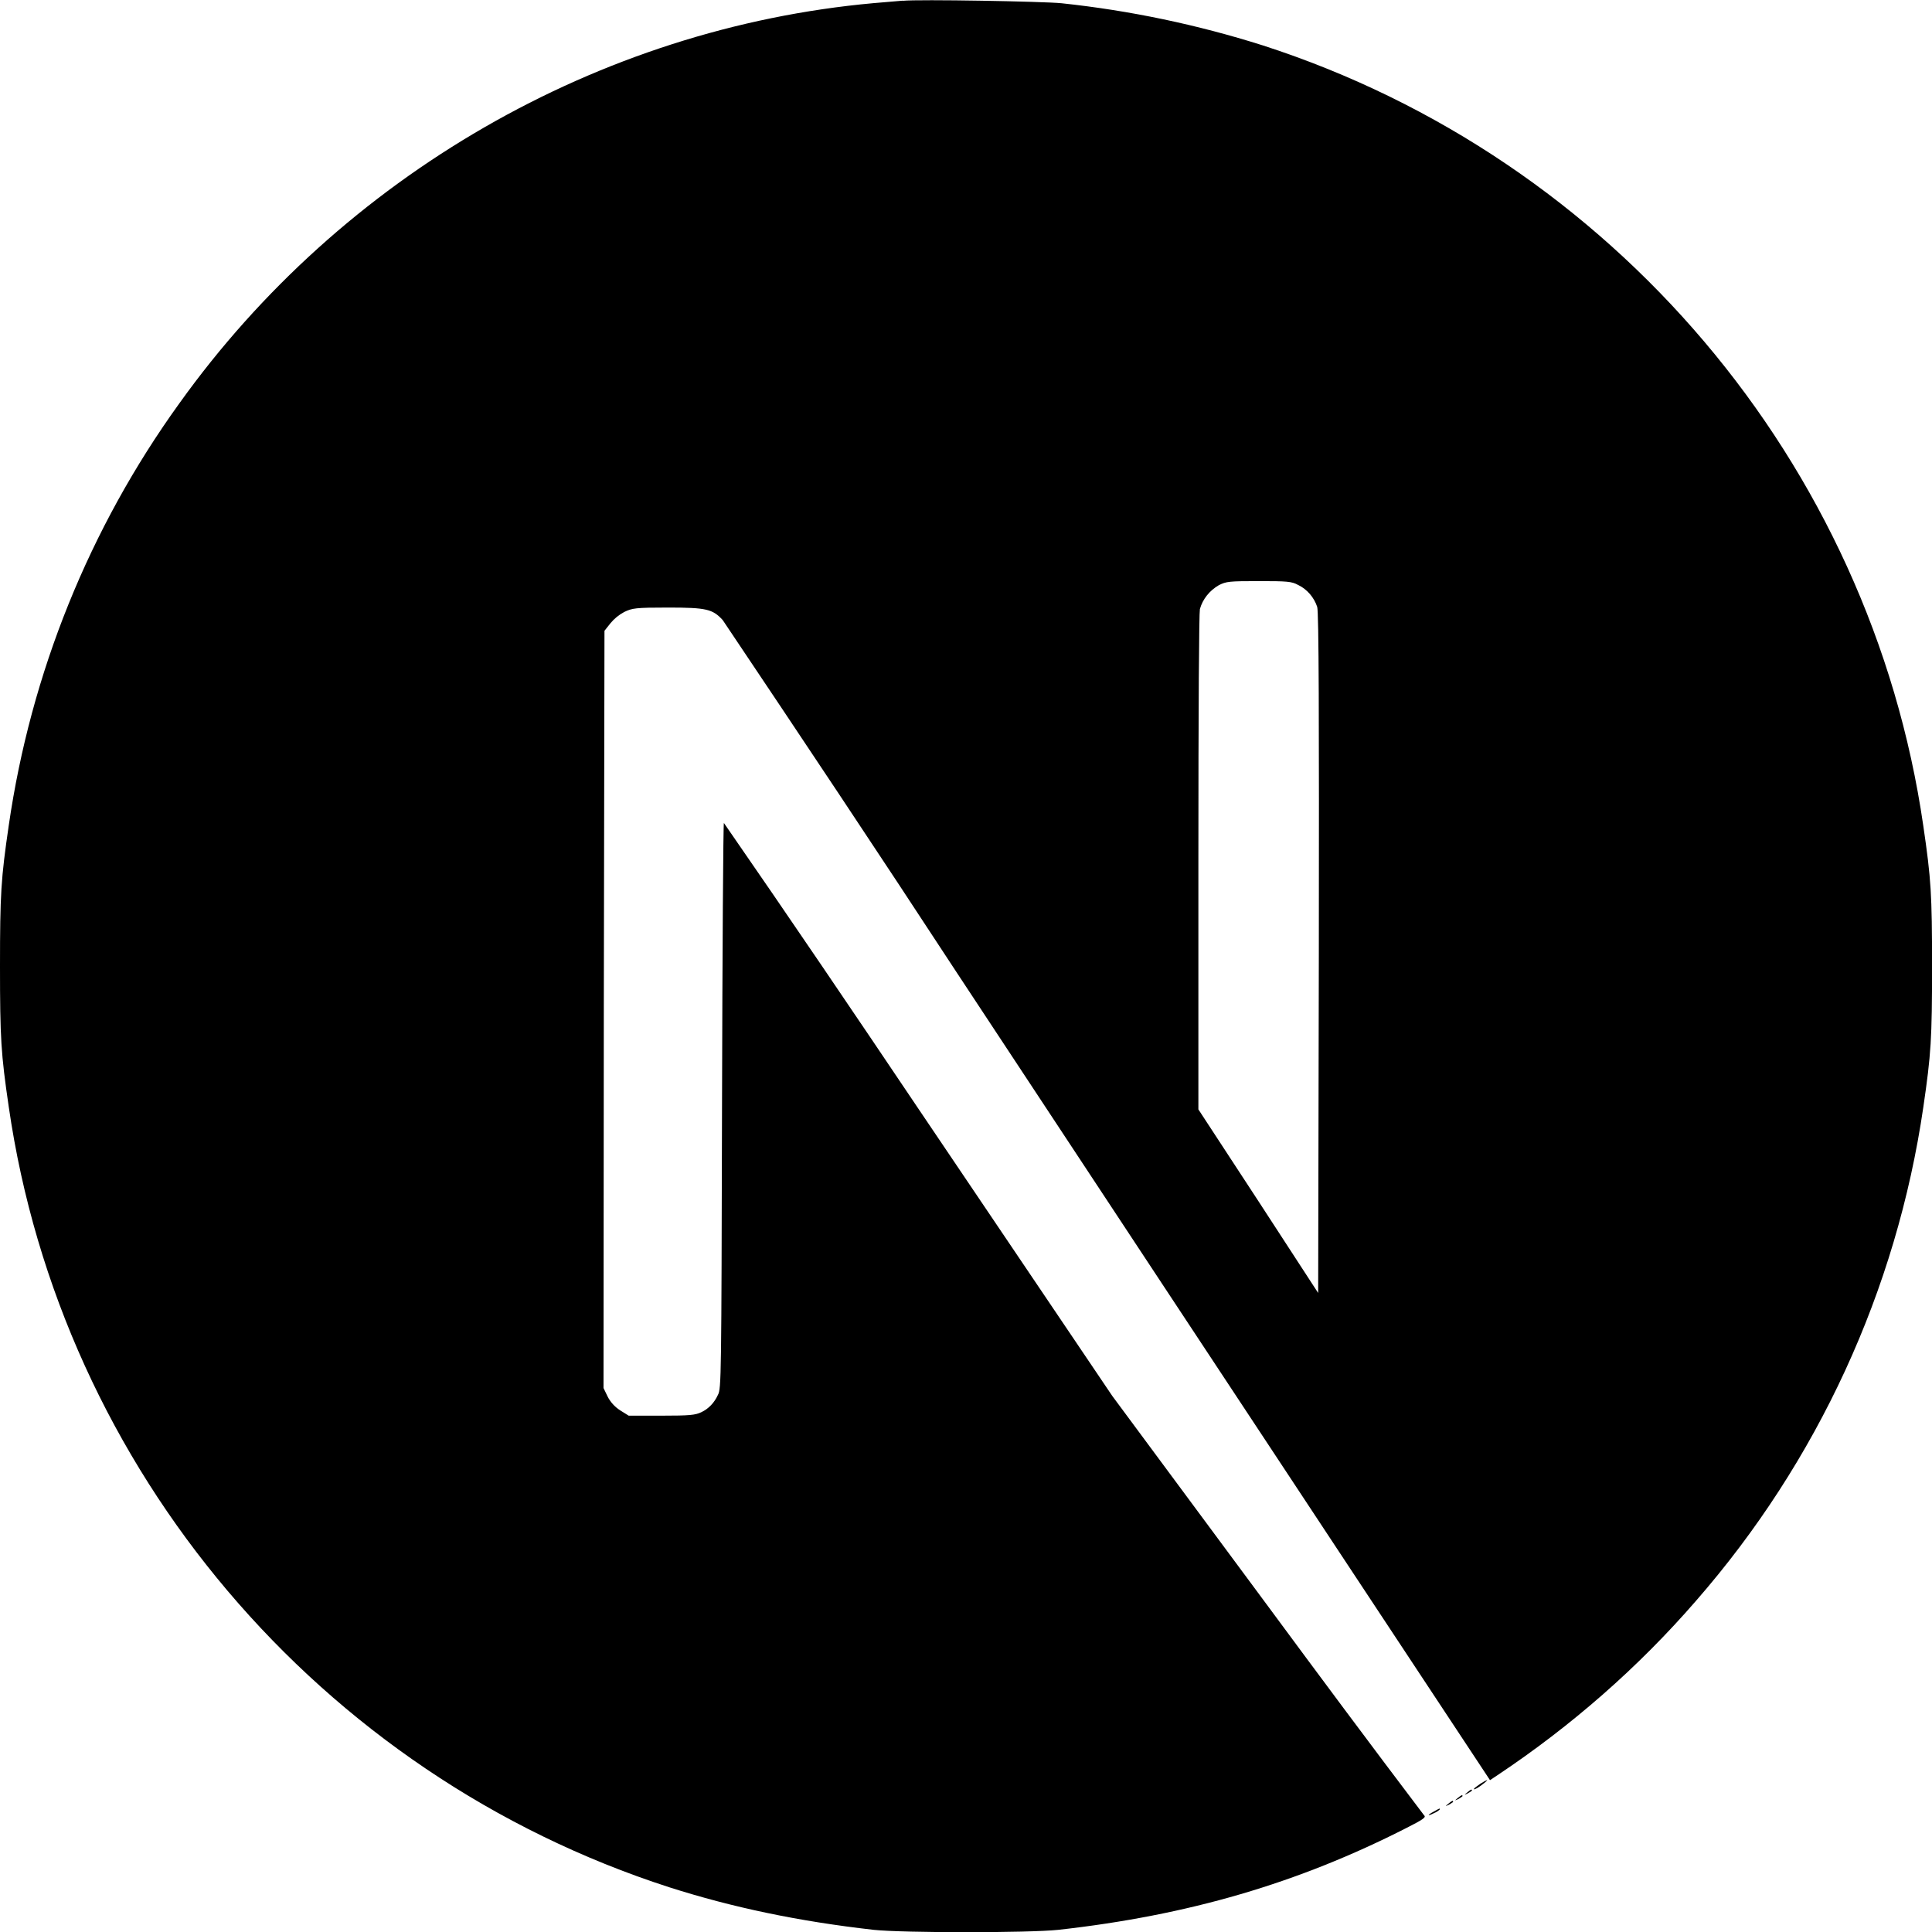
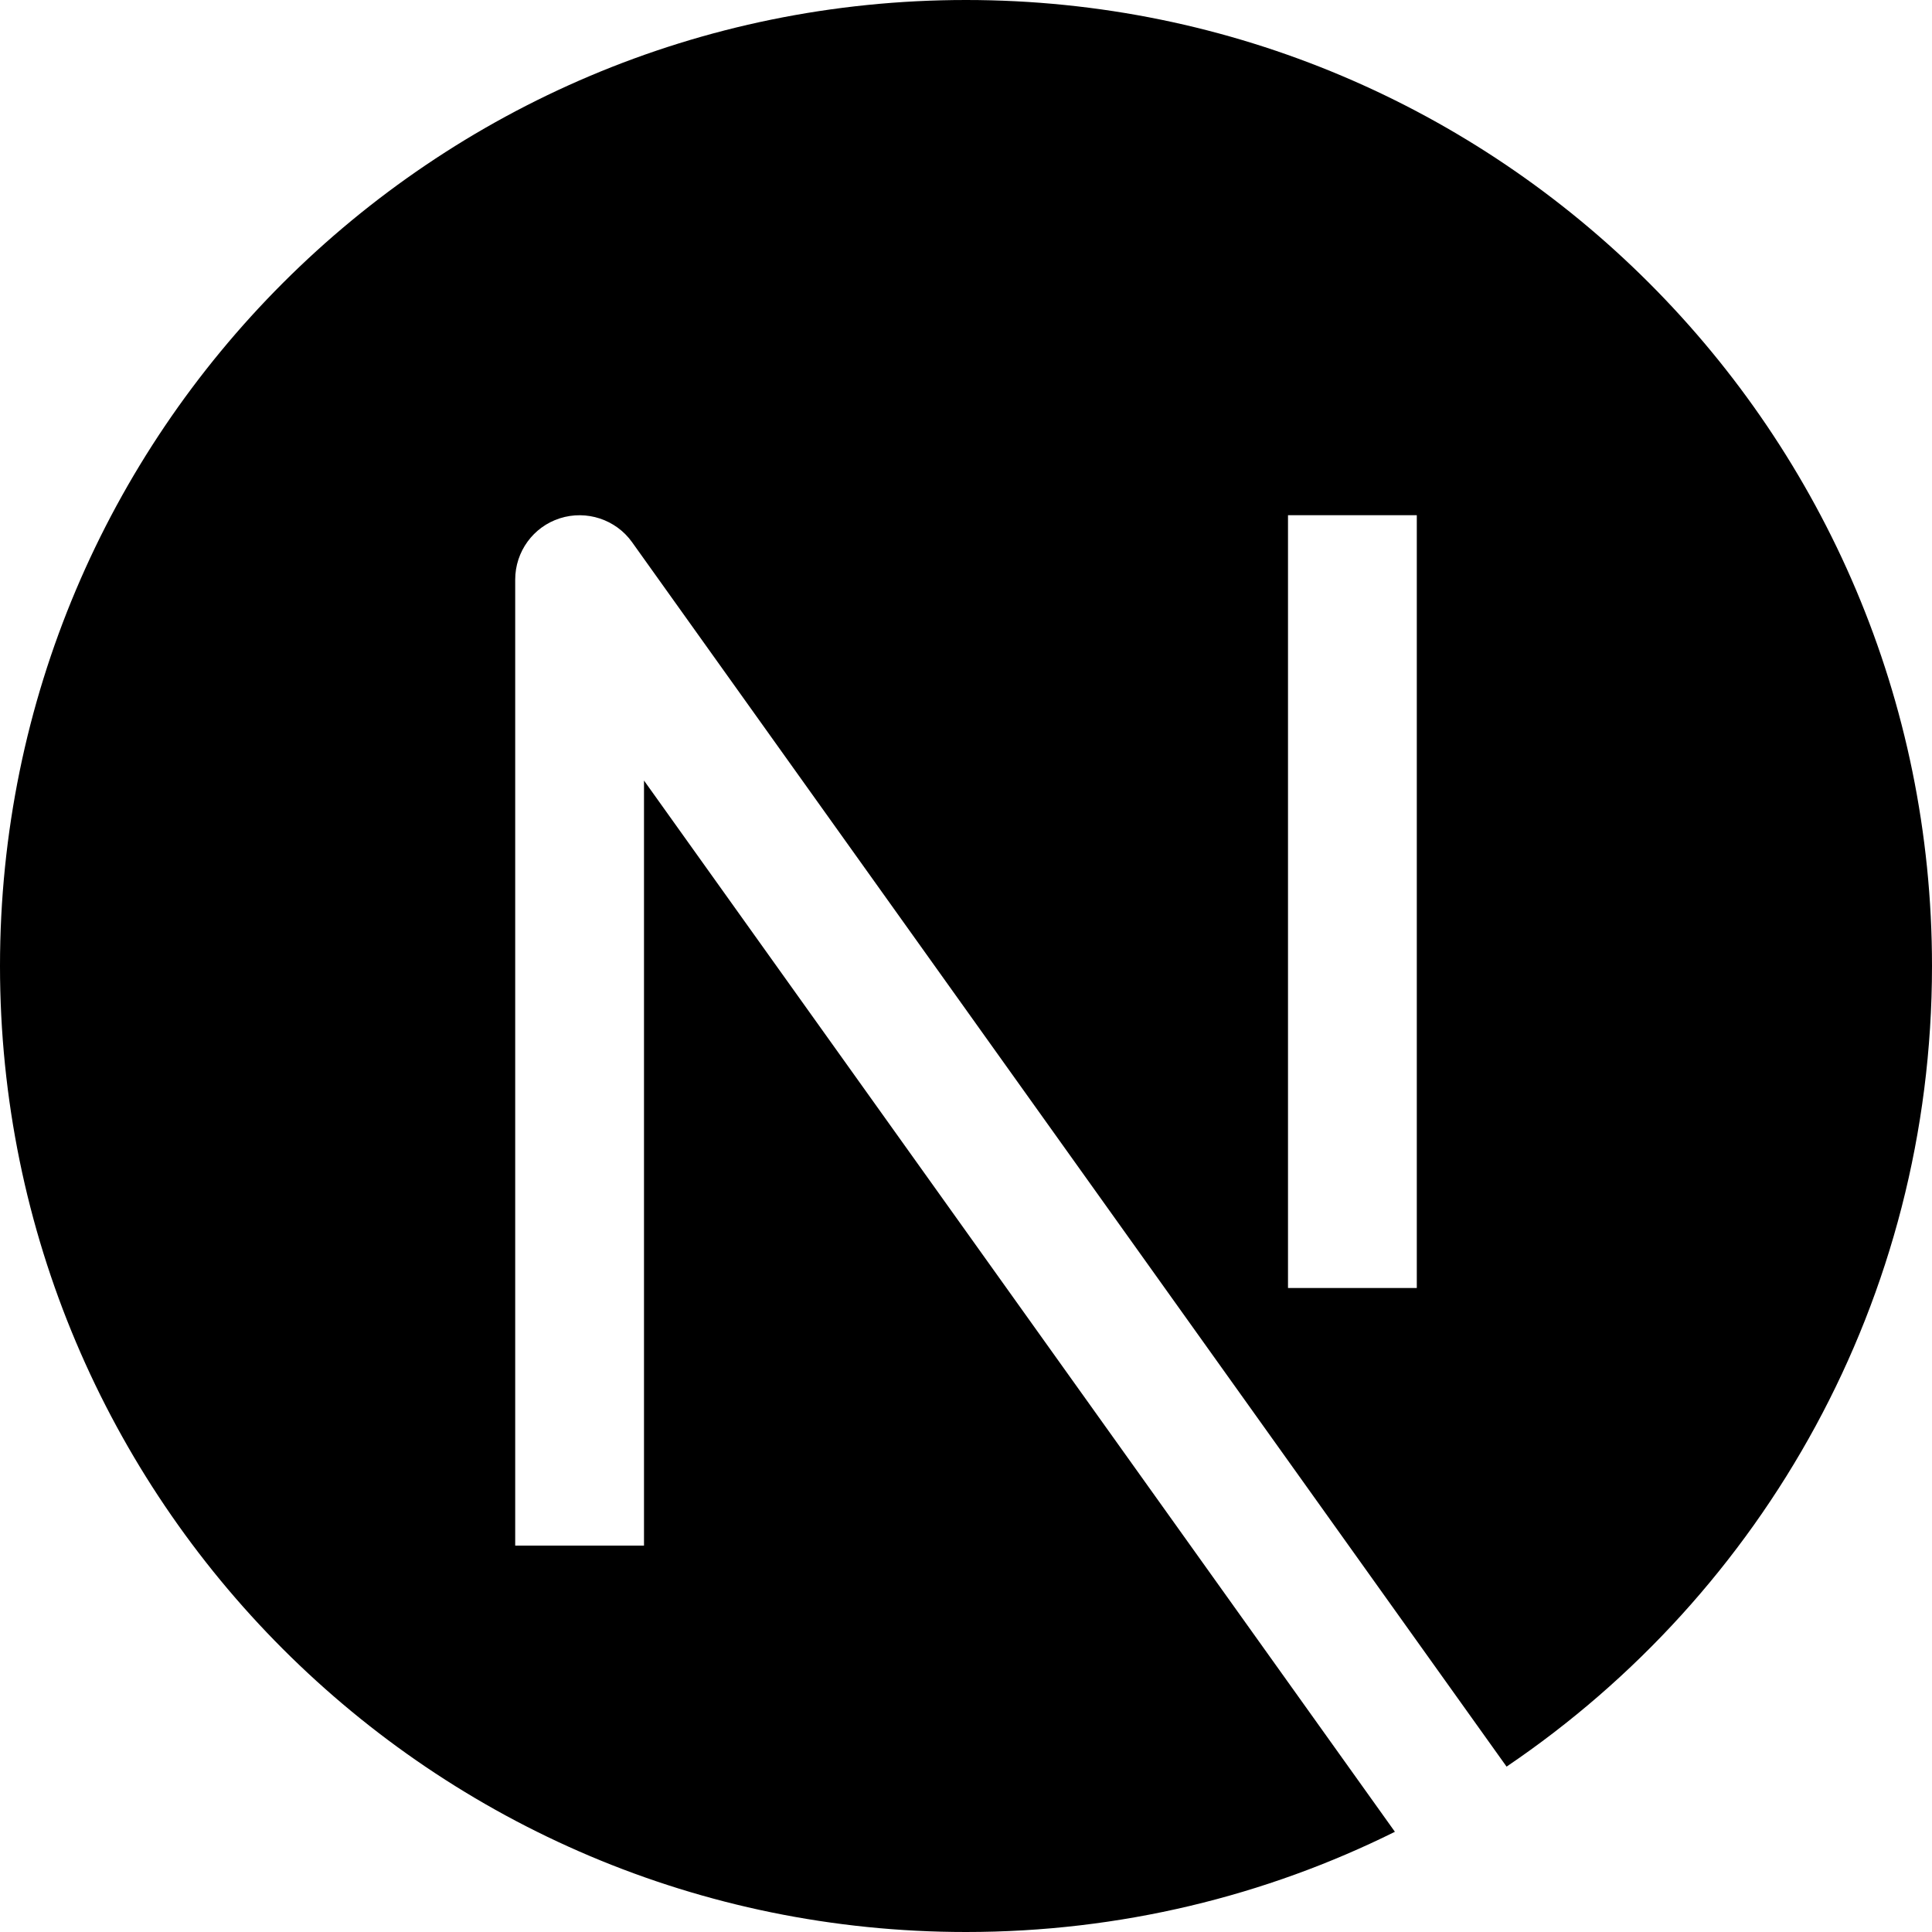
- <svg xmlns="http://www.w3.org/2000/svg" fill="#000000" width="800px" height="800px" viewBox="0 0 32 32">
-   <path d="M23.749 30.005c-0.119 0.063-0.109 0.083 0.005 0.025 0.037-0.015 0.068-0.036 0.095-0.061 0-0.021 0-0.021-0.1 0.036zM23.989 29.875c-0.057 0.047-0.057 0.047 0.011 0.016 0.036-0.021 0.068-0.041 0.068-0.047 0-0.027-0.016-0.021-0.079 0.031zM24.145 29.781c-0.057 0.047-0.057 0.047 0.011 0.016 0.037-0.021 0.068-0.043 0.068-0.048 0-0.025-0.016-0.020-0.079 0.032zM24.303 29.688c-0.057 0.047-0.057 0.047 0.009 0.015 0.037-0.020 0.068-0.041 0.068-0.047 0-0.025-0.016-0.020-0.077 0.032zM24.516 29.547c-0.109 0.073-0.147 0.12-0.047 0.068 0.067-0.041 0.181-0.131 0.161-0.131-0.043 0.016-0.079 0.043-0.115 0.063zM14.953 0.011c-0.073 0.005-0.292 0.025-0.484 0.041-4.548 0.412-8.803 2.86-11.5 6.631-1.491 2.067-2.459 4.468-2.824 6.989-0.129 0.88-0.145 1.14-0.145 2.333 0 1.192 0.016 1.448 0.145 2.328 0.871 6.011 5.147 11.057 10.943 12.927 1.043 0.333 2.136 0.563 3.381 0.704 0.484 0.052 2.577 0.052 3.061 0 2.152-0.24 3.969-0.771 5.767-1.688 0.276-0.14 0.328-0.177 0.291-0.208-0.88-1.161-1.744-2.323-2.609-3.495l-2.557-3.453-3.203-4.745c-1.068-1.588-2.14-3.172-3.229-4.744-0.011 0-0.025 2.109-0.031 4.681-0.011 4.505-0.011 4.688-0.068 4.792-0.057 0.125-0.151 0.229-0.276 0.287-0.099 0.047-0.188 0.057-0.661 0.057h-0.541l-0.141-0.088c-0.088-0.057-0.161-0.136-0.208-0.229l-0.068-0.141 0.005-6.271 0.011-6.271 0.099-0.125c0.063-0.077 0.141-0.14 0.229-0.187 0.131-0.063 0.183-0.073 0.724-0.073 0.635 0 0.74 0.025 0.907 0.208 1.296 1.932 2.588 3.869 3.859 5.812 2.079 3.152 4.917 7.453 6.312 9.563l2.537 3.839 0.125-0.083c1.219-0.813 2.328-1.781 3.285-2.885 2.016-2.308 3.324-5.147 3.767-8.177 0.129-0.88 0.145-1.141 0.145-2.333 0-1.193-0.016-1.448-0.145-2.328-0.871-6.011-5.147-11.057-10.943-12.928-1.084-0.343-2.199-0.577-3.328-0.697-0.303-0.031-2.371-0.068-2.631-0.041zM21.5 9.688c0.151 0.072 0.265 0.208 0.317 0.364 0.027 0.084 0.032 1.823 0.027 5.74l-0.011 5.624-0.989-1.52-0.995-1.521v-4.083c0-2.647 0.011-4.131 0.025-4.204 0.047-0.167 0.161-0.307 0.313-0.395 0.124-0.063 0.172-0.068 0.667-0.068 0.463 0 0.541 0.005 0.645 0.063z" />
+ <svg xmlns="http://www.w3.org/2000/svg" width="800px" height="800px" viewBox="0 0 15 15" fill="none">
+   <path fill-rule="evenodd" clip-rule="evenodd" d="M0 7.5C0 3.358 3.358 0 7.5 0C11.642 0 15 3.358 15 7.5C15 10.087 13.69 12.368 11.697 13.716L4.907 4.209C4.781 4.033 4.554 3.958 4.347 4.024C4.14 4.09 4 4.283 4 4.5V12H5V6.06L10.83 14.222C9.827 14.72 8.696 15 7.5 15C3.358 15 0 11.642 0 7.5ZM10 10V4H11V10H10Z" fill="#000000" />
</svg>
